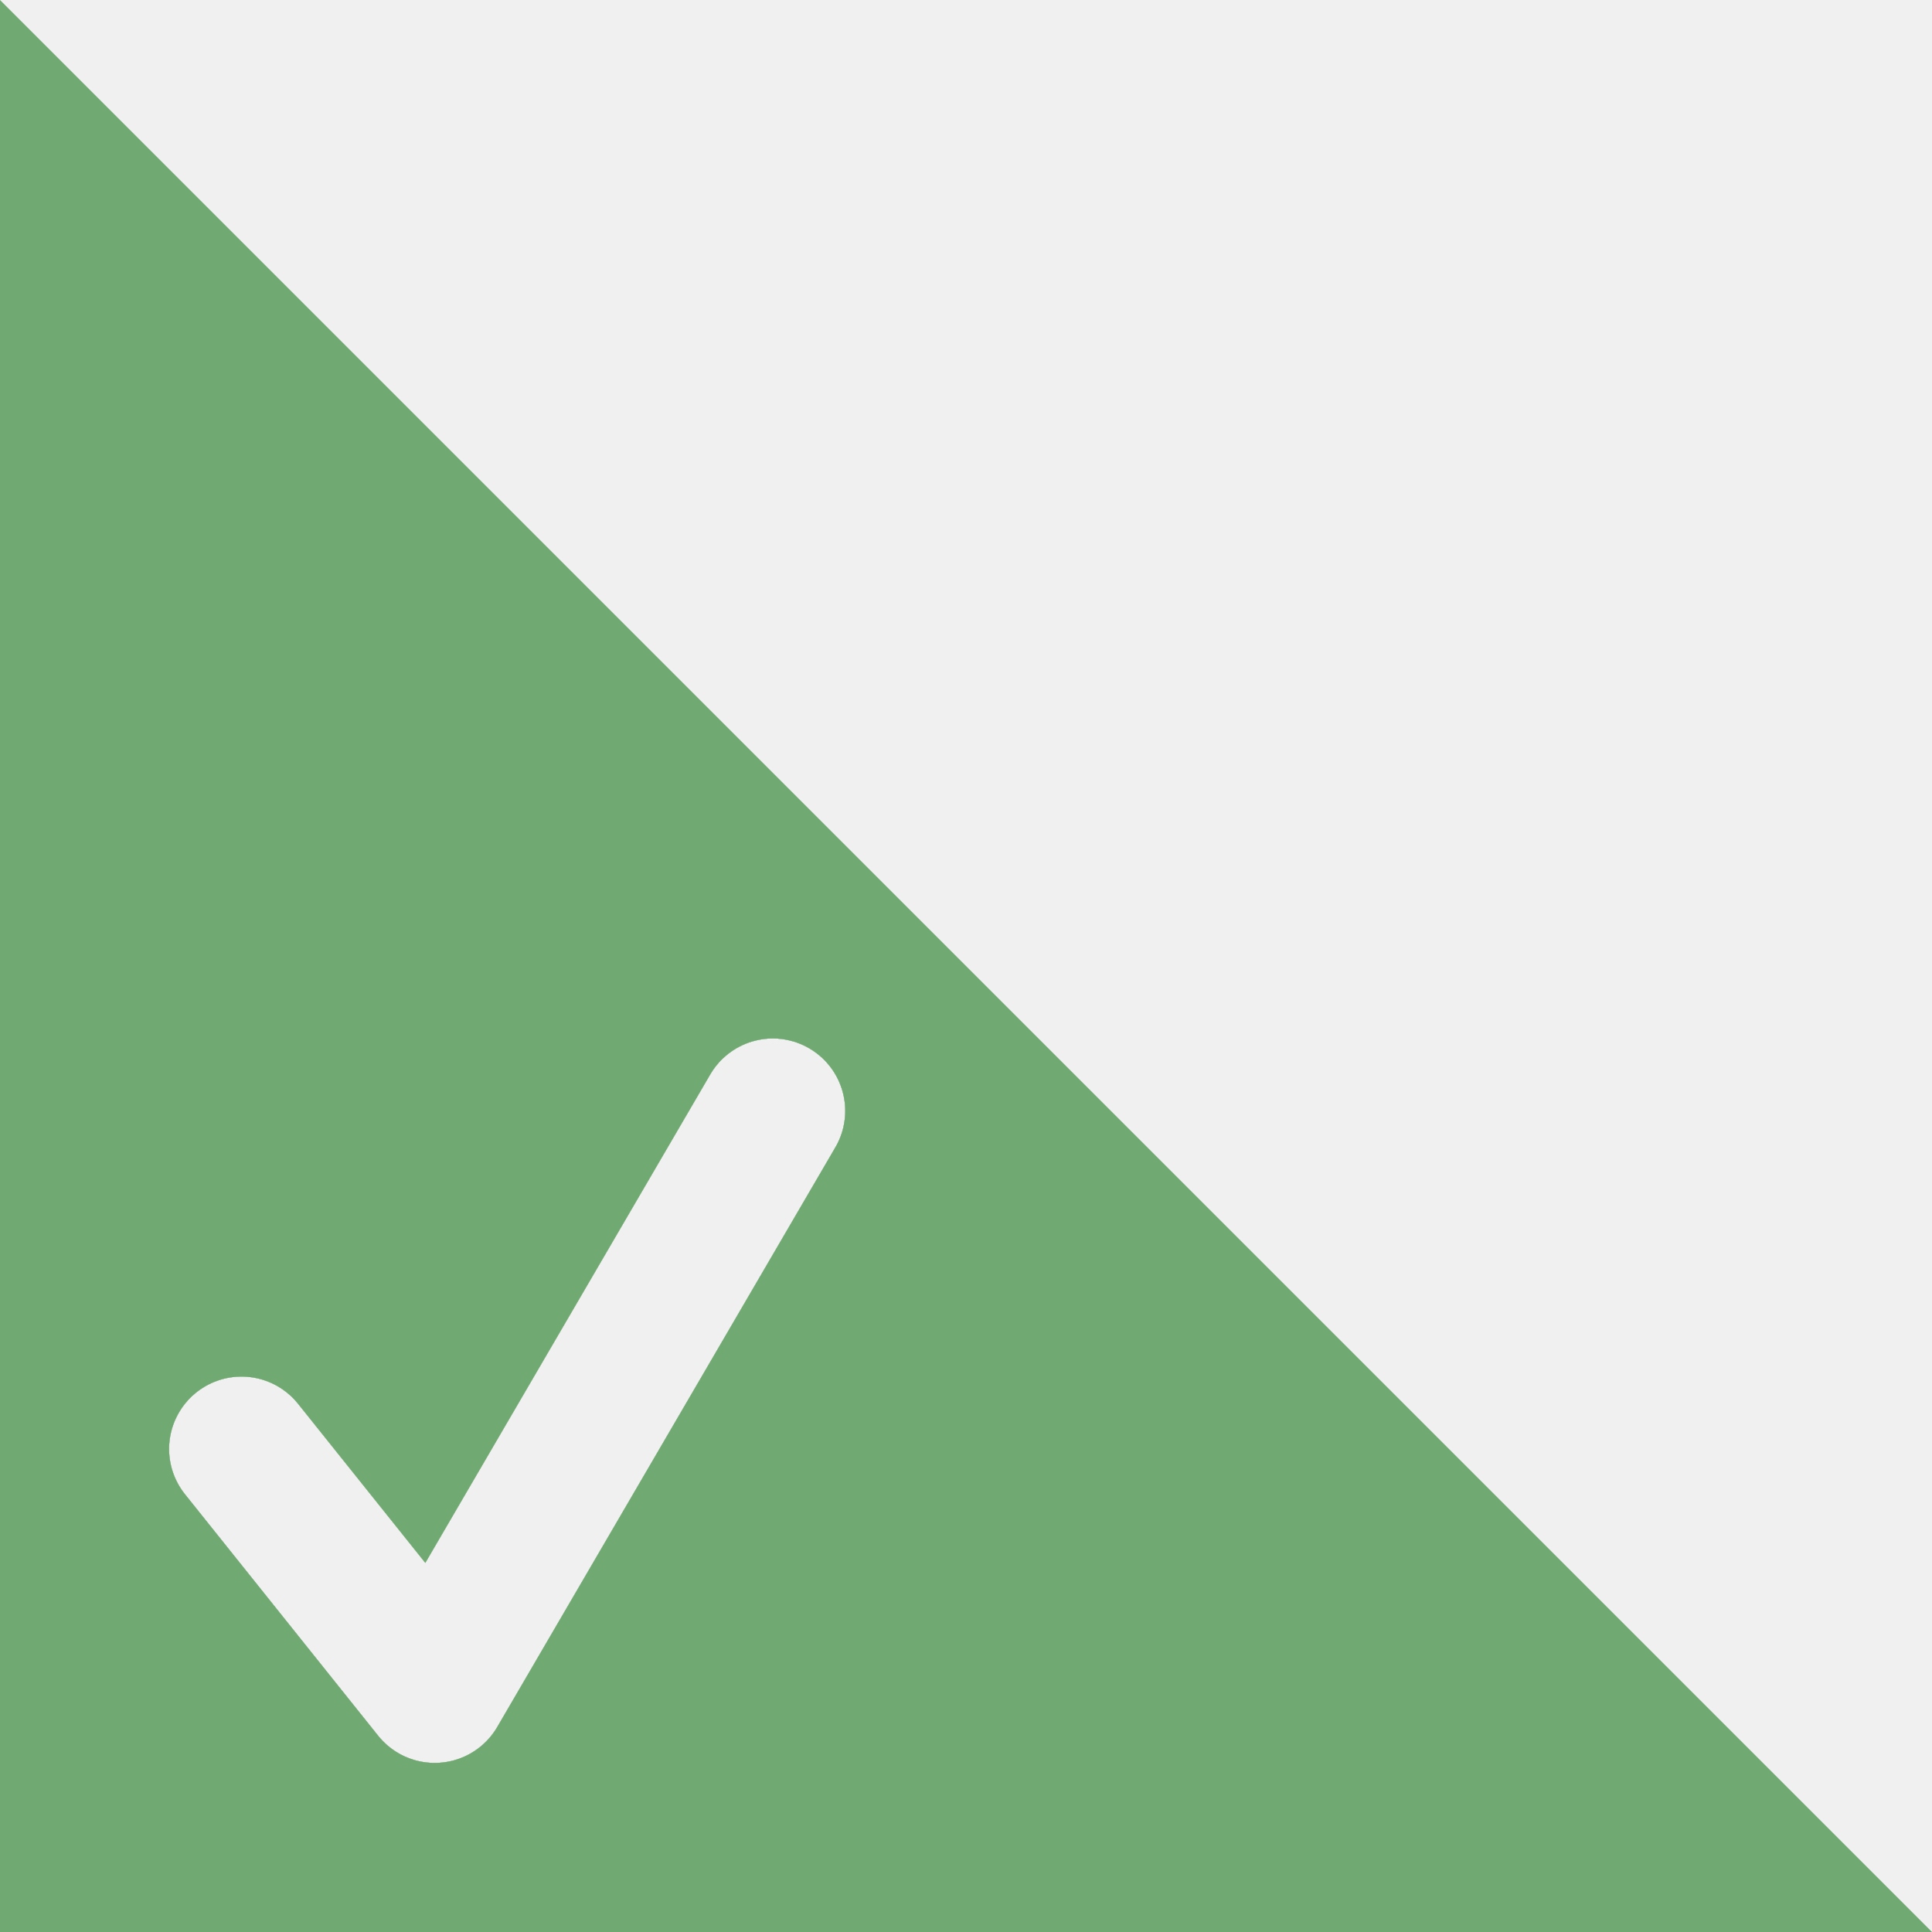
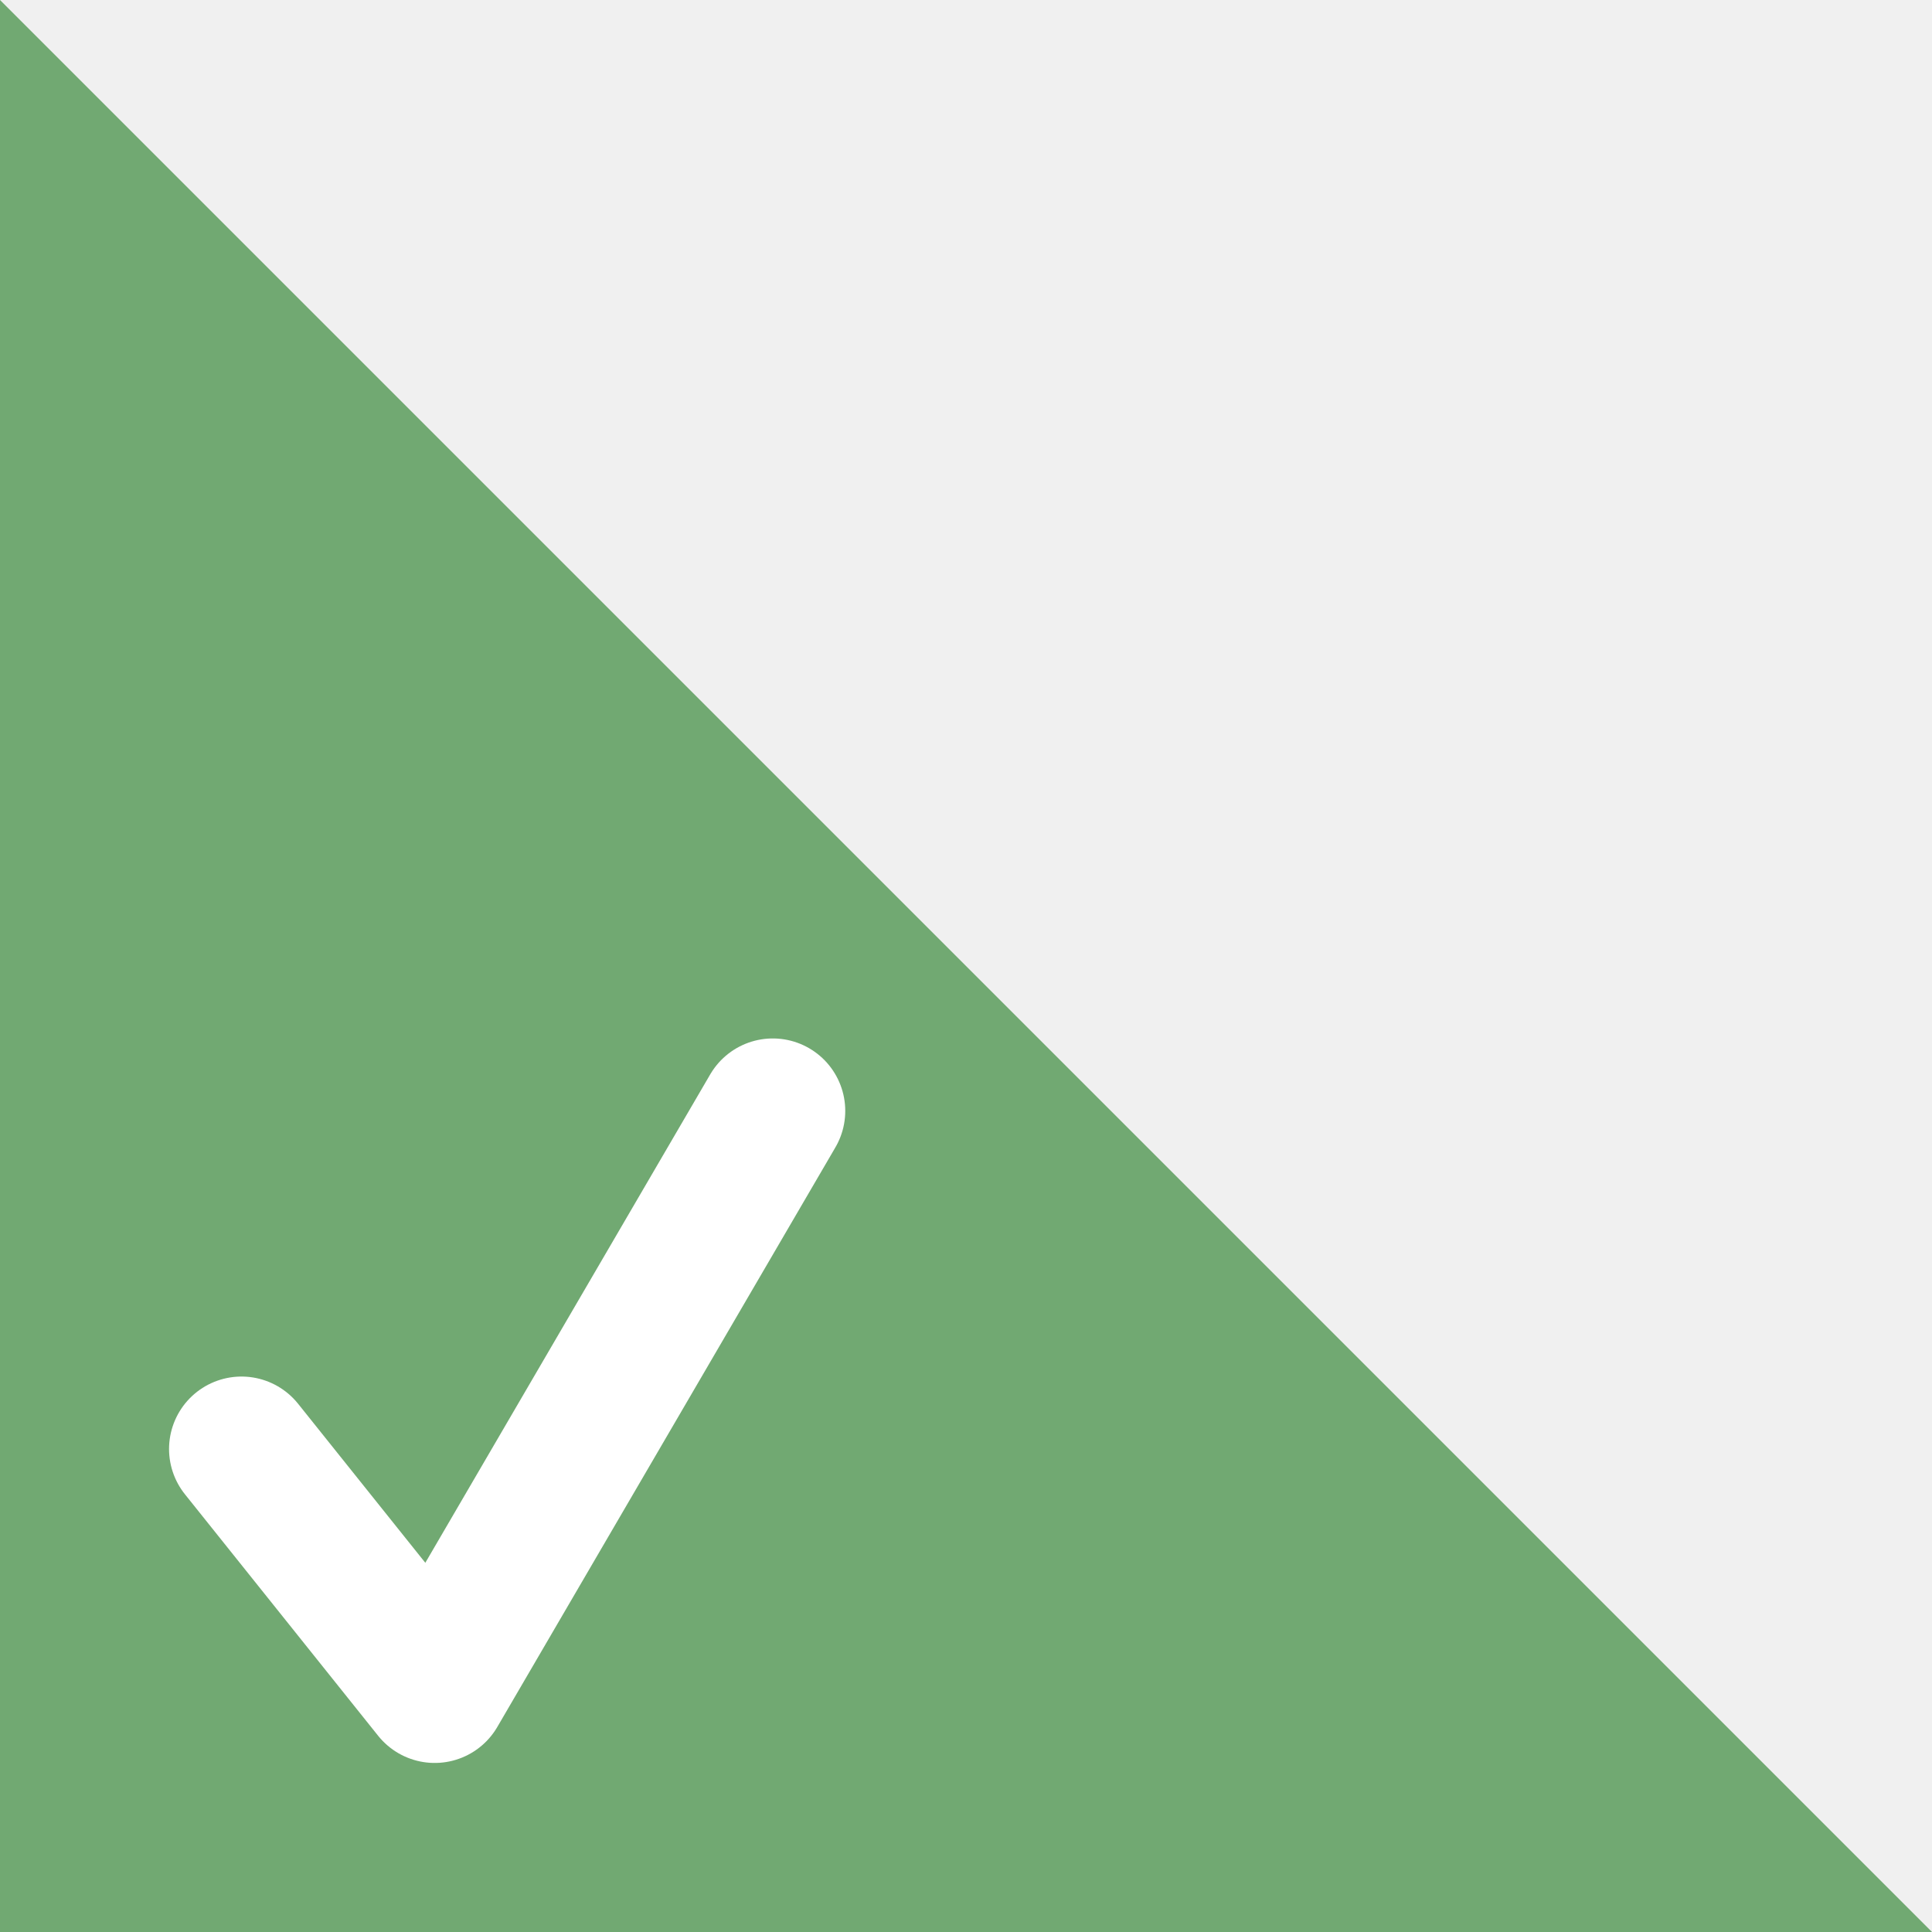
- <svg xmlns="http://www.w3.org/2000/svg" viewBox="0 0 40 40" enable-background="new 0 0 40 40">
-   <defs>
-     <filter id="a" width="40" height="40" x="0" y="0" filterUnits="userSpaceOnUse">
-       <feColorMatrix values="-1 0 0 0 1 0 -1 0 0 1 0 0 -1 0 1 0 0 0 1 0" color-interpolation-filters="sRGB" result="source" />
-       <feFlood result="back" flood-color="#fff" flood-opacity="1" />
-       <feBlend in="source" in2="back" />
-     </filter>
-   </defs>
-   <mask id="b" width="40" height="40" x="0" y="0" maskUnits="userSpaceOnUse">
-     <path fill="none" stroke="#FFF" stroke-width="3" stroke-miterlimit="10" d="M5 30l4 5 7-12" stroke-linecap="round" stroke-linejoin="round" filter="url(#a)" />
-   </mask>
-   <path fill="#71A972" d="M0 0l40 40H0" mask="url(#b)" />
+ <svg xmlns="http://www.w3.org/2000/svg" viewBox="0 0 40 40">
+   <path fill="#71A972" d="M0 0l40 40H0z" />
+   <path fill="none" stroke="#FFF" stroke-width="3" stroke-linecap="round" stroke-linejoin="round" stroke-miterlimit="10" d="M5 30l4 5 7-12" />
</svg>
